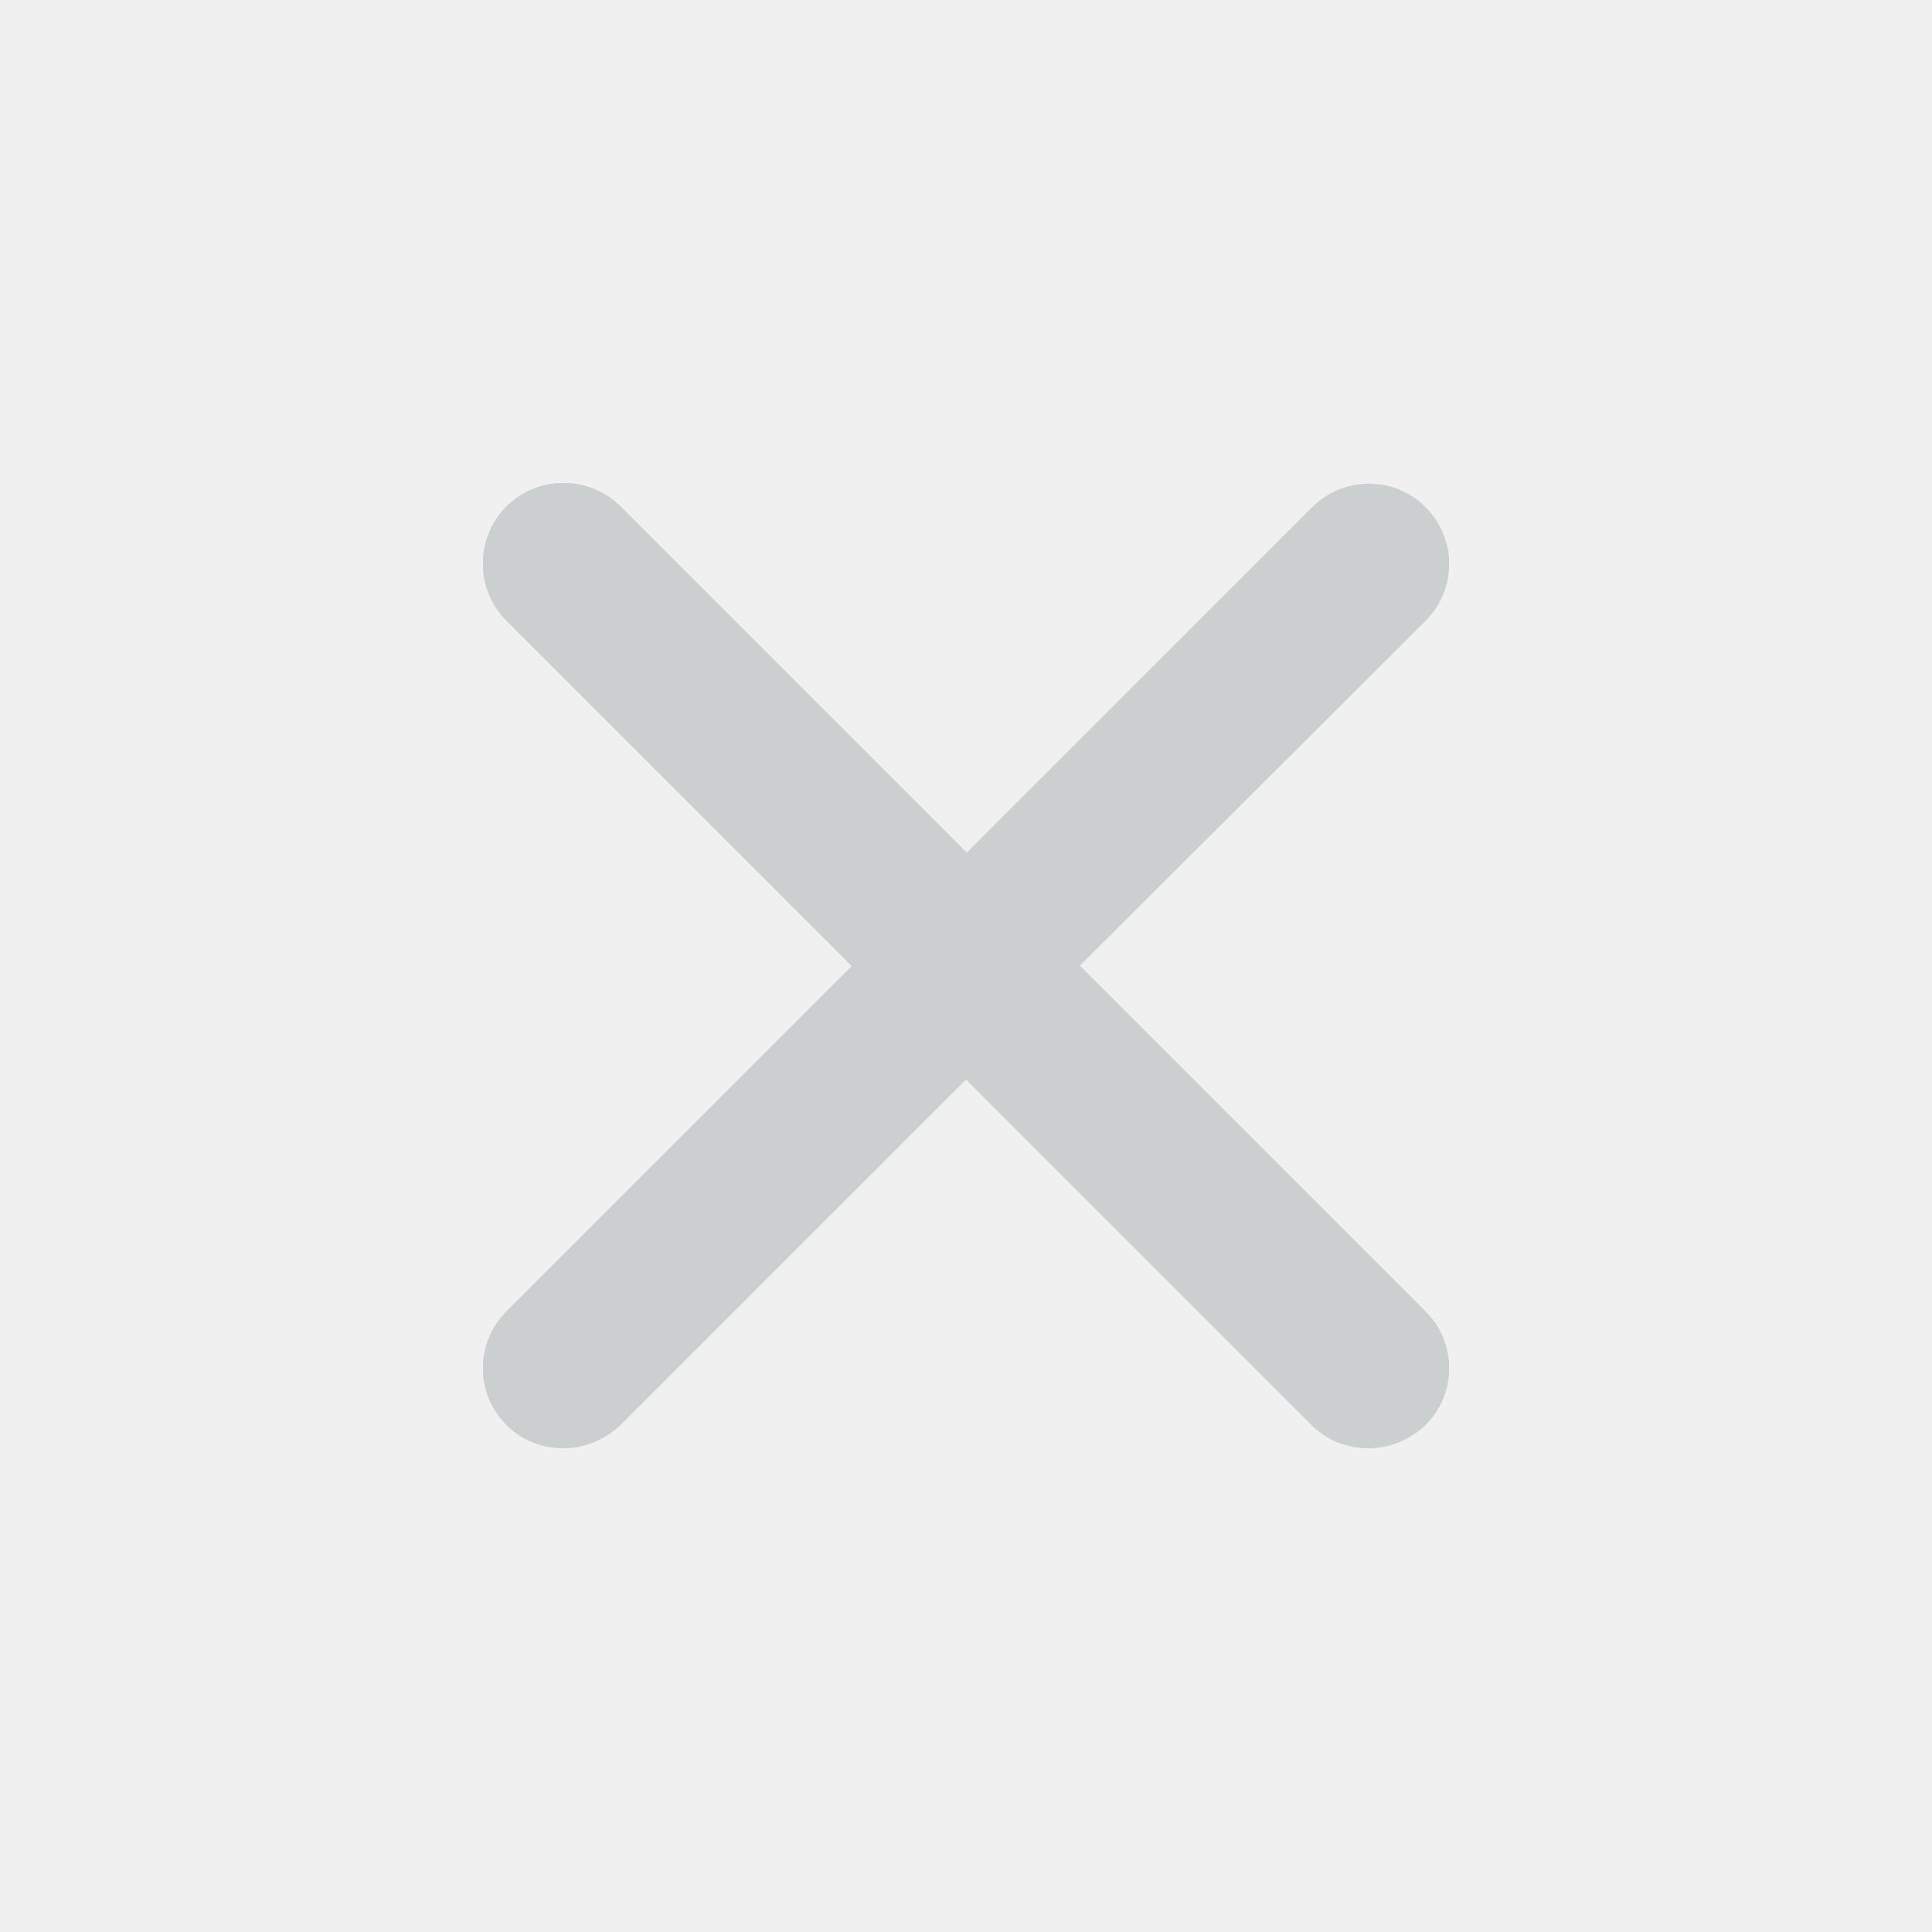
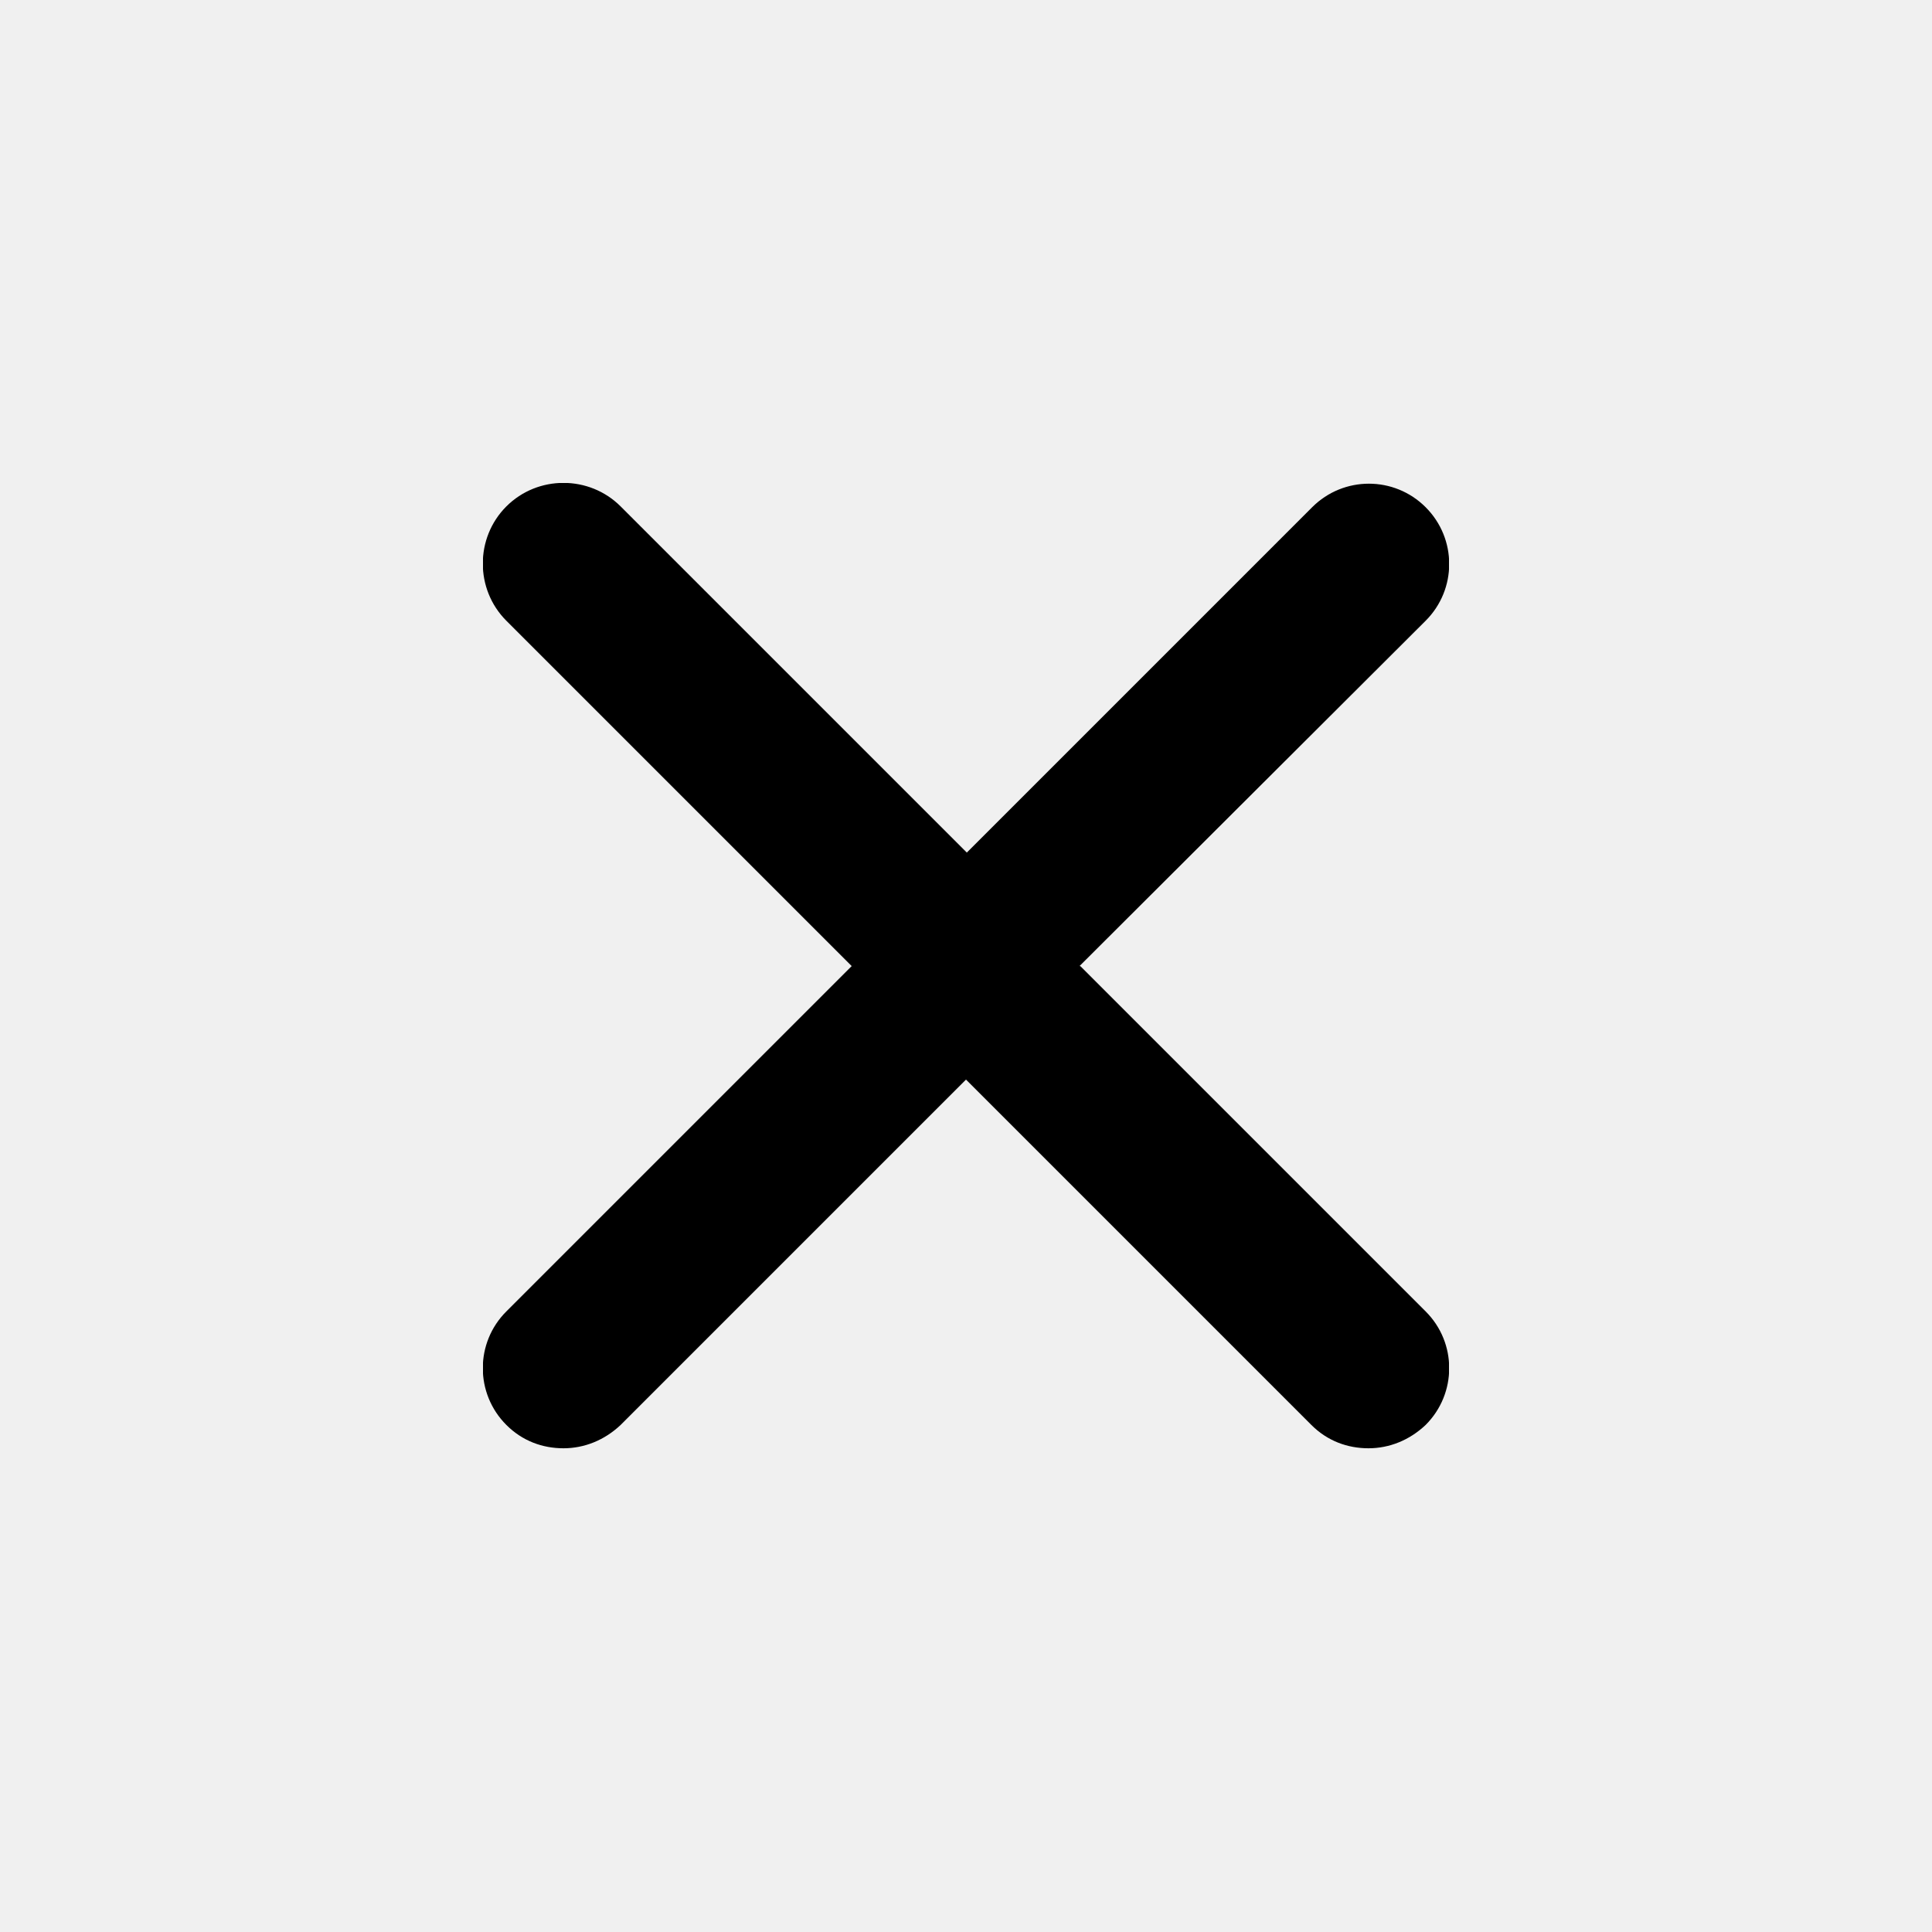
<svg xmlns="http://www.w3.org/2000/svg" width="24" height="24" viewBox="0 0 24 24" fill="none">
  <g clip-path="url(#clip0_318_6908)">
-     <path d="M13.41 12.001L17.71 7.711C18.1 7.321 18.1 6.691 17.71 6.301C17.32 5.911 16.69 5.911 16.3 6.301L12.01 10.591L7.71 6.291C7.32 5.901 6.68 5.901 6.29 6.291C5.9 6.681 5.9 7.321 6.29 7.711L10.58 12.001L6.29 16.291C5.9 16.68 5.9 17.311 6.29 17.701C6.49 17.901 6.74 17.991 7 17.991C7.26 17.991 7.51 17.89 7.71 17.701L12 13.411L16.29 17.701C16.49 17.901 16.74 17.991 17 17.991C17.26 17.991 17.51 17.89 17.71 17.701C18.1 17.311 18.1 16.68 17.71 16.291L13.42 12.001H13.41Z" fill="#CCCFD0" />
+     <path d="M13.41 12.001L17.71 7.711C18.1 7.321 18.1 6.691 17.71 6.301C17.32 5.911 16.69 5.911 16.3 6.301L12.01 10.591L7.71 6.291C7.32 5.901 6.68 5.901 6.29 6.291C5.9 6.681 5.9 7.321 6.29 7.711L10.58 12.001L6.29 16.291C5.9 16.68 5.9 17.311 6.29 17.701C6.49 17.901 6.74 17.991 7 17.991C7.26 17.991 7.51 17.89 7.71 17.701L12 13.411L16.29 17.701C16.49 17.901 16.74 17.991 17 17.991C17.26 17.991 17.51 17.89 17.71 17.701C18.1 17.311 18.1 16.68 17.71 16.291L13.42 12.001H13.41Z" fill="currentColor" />
  </g>
  <defs>
    <clipPath id="clip0_318_6908">
      <rect width="12" height="12" fill="white" transform="translate(6 6)" />
    </clipPath>
  </defs>
</svg>
